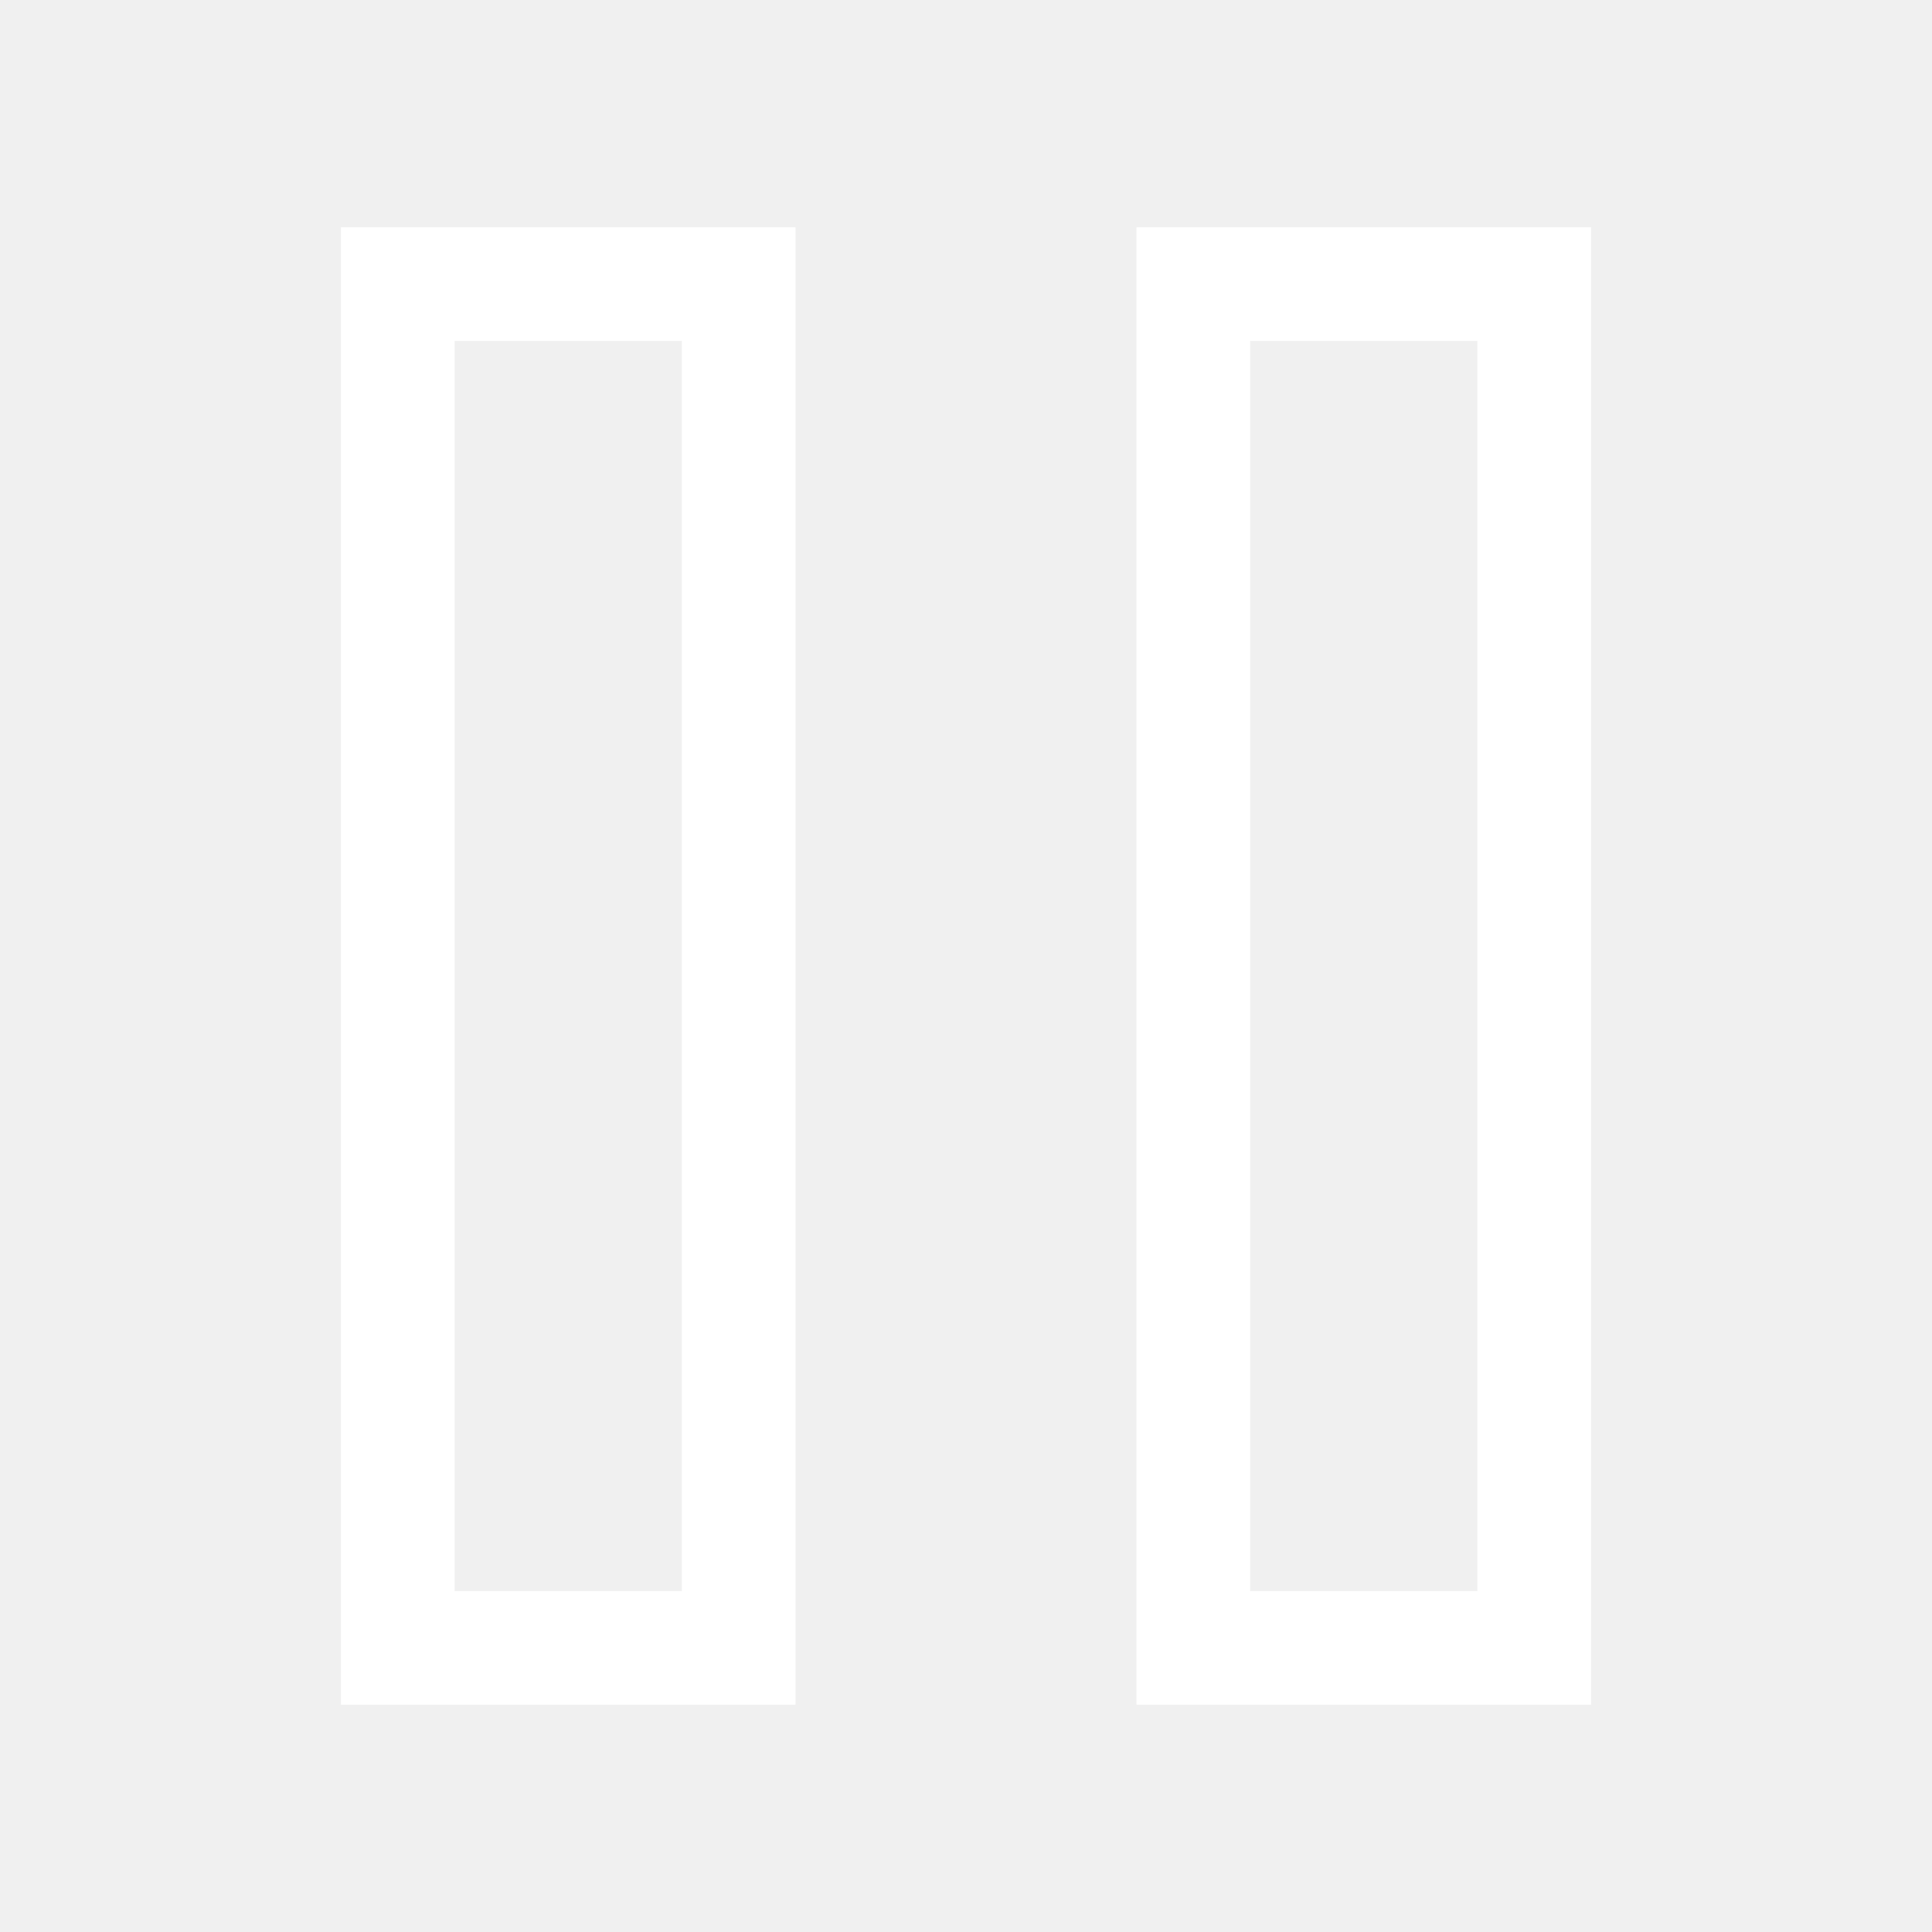
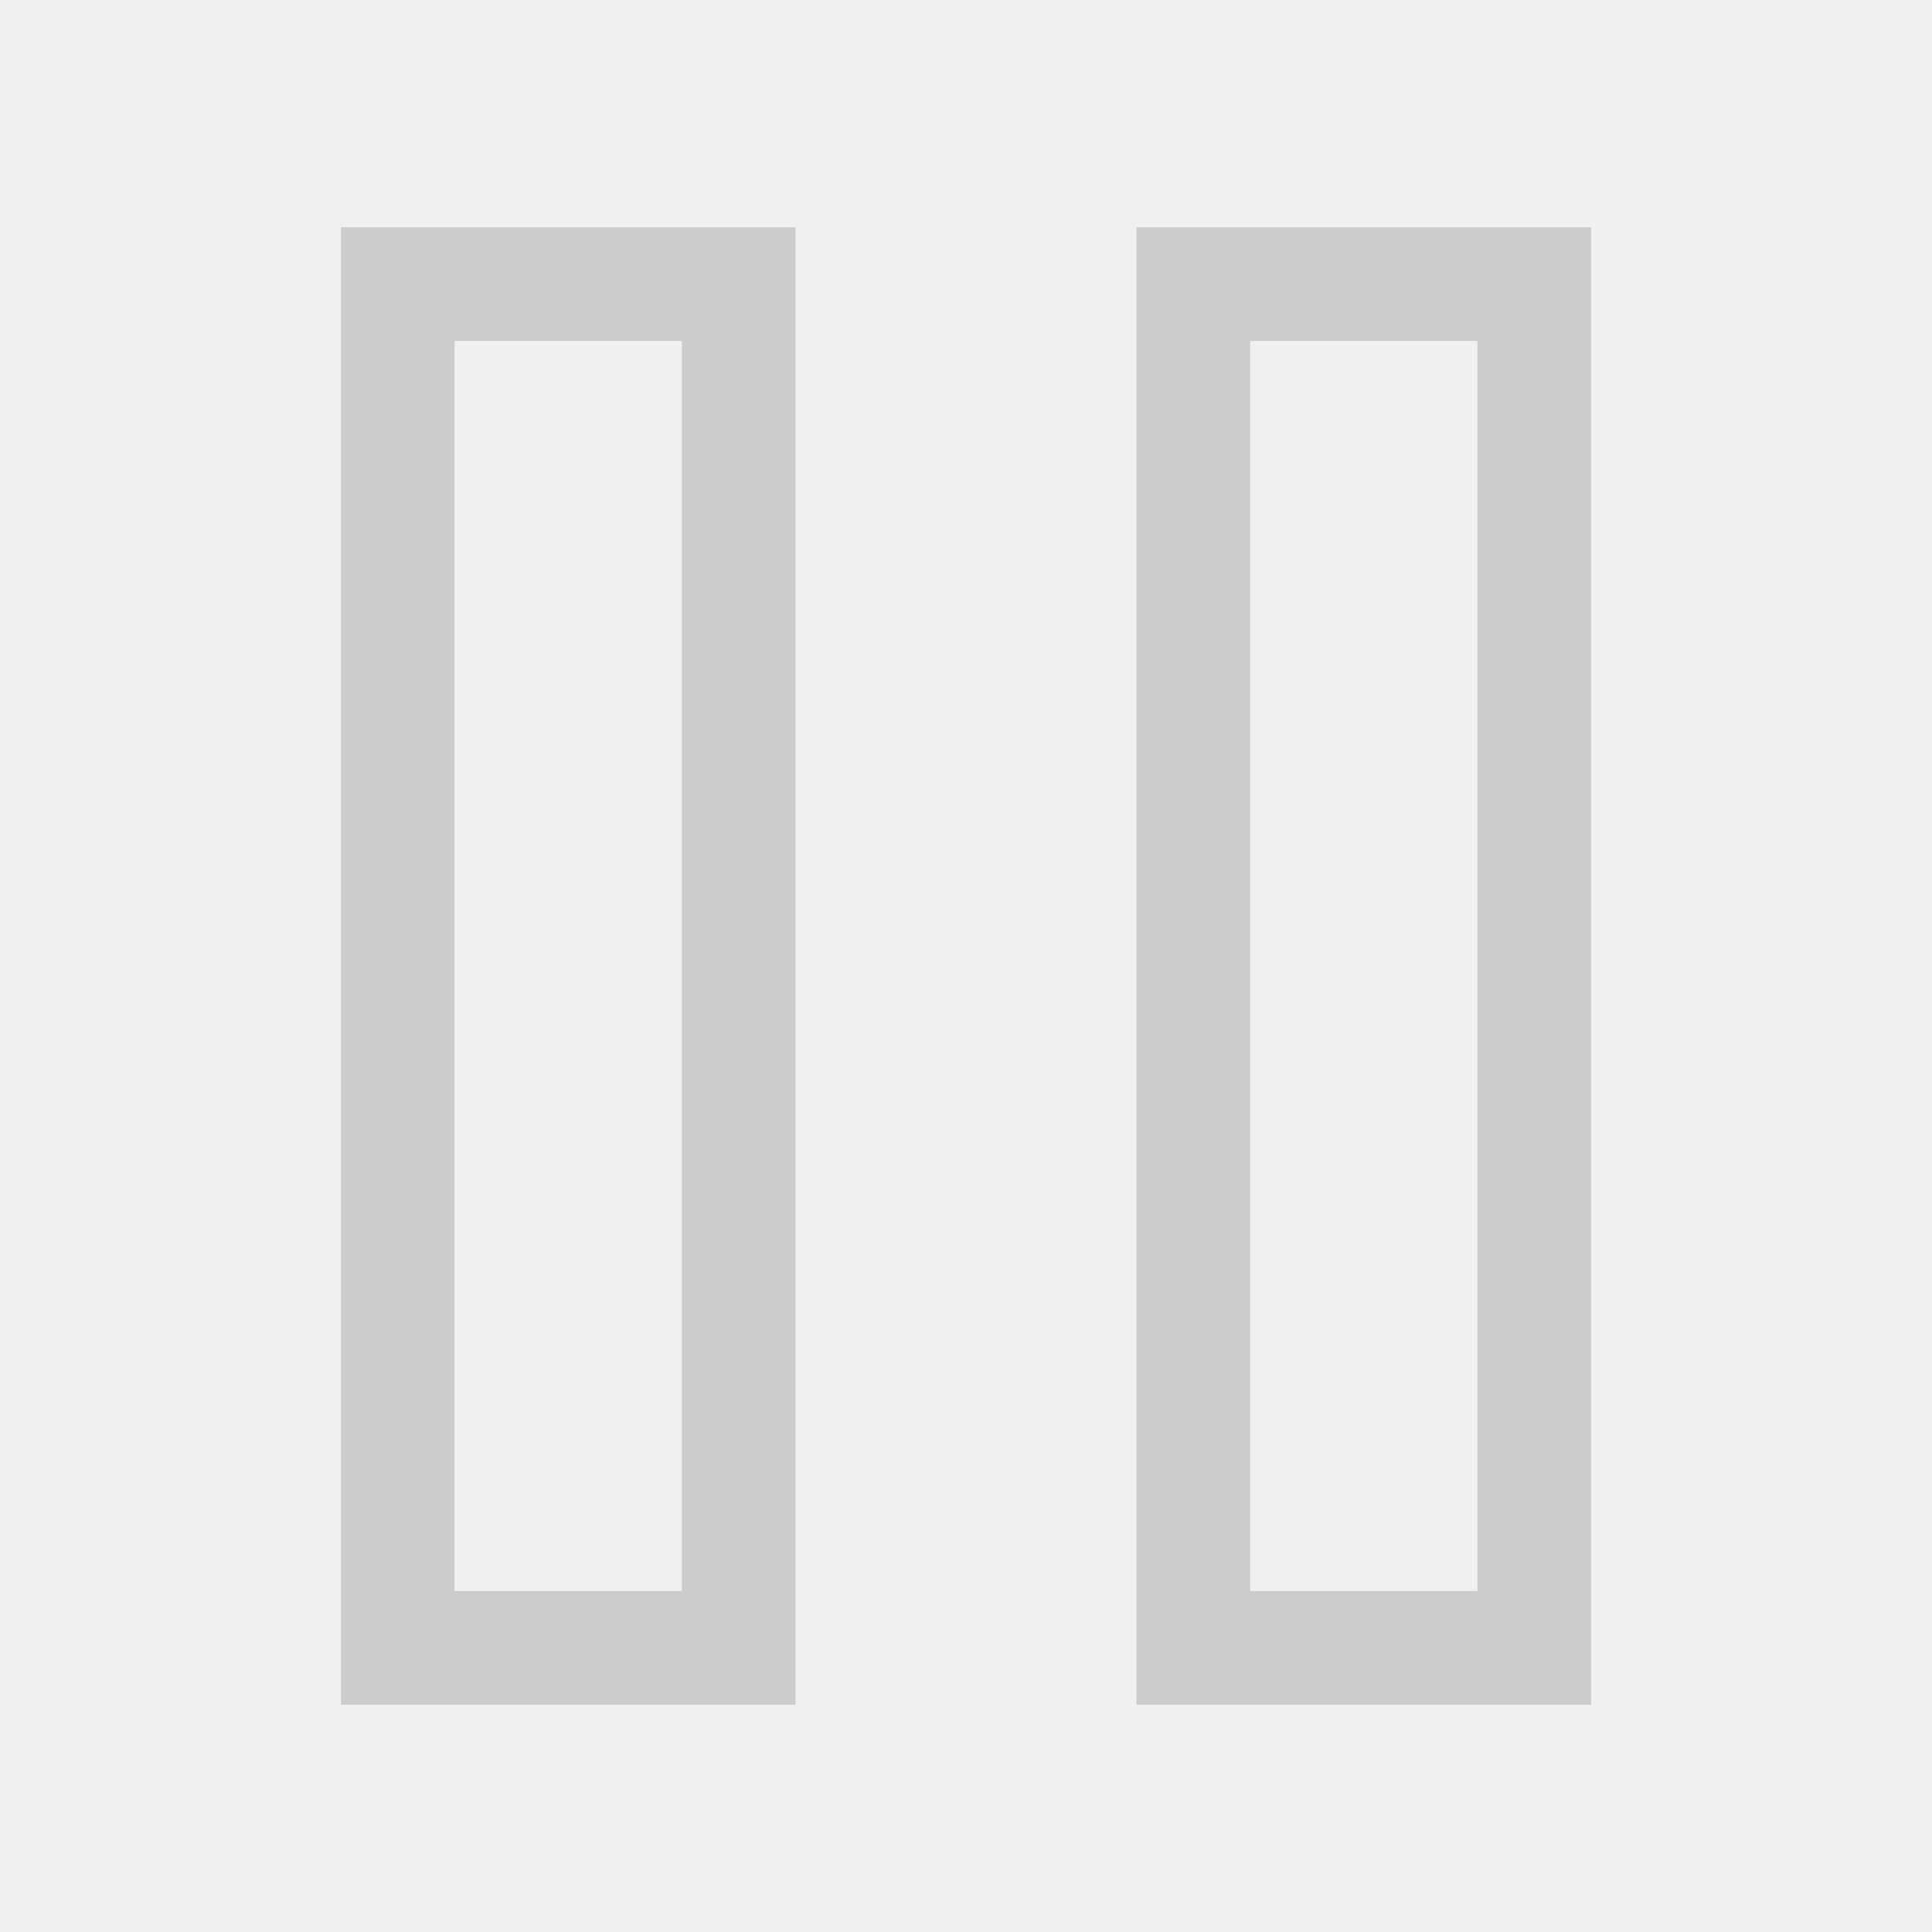
<svg xmlns="http://www.w3.org/2000/svg" version="1.1" width="17" height="17" viewBox="0 0 17 17">
  <g>
</g>
-   <path d="M3 15h4v-13h-4v13zM4 3h2v11h-2v-11zM10 2v13h4v-13h-4zM13 14h-2v-11h2v11z" fill="#ffffff" />
+   <path d="M3 15h4v-13h-4v13zM4 3h2v11h-2v-11zM10 2v13h4v-13h-4zM13 14h-2v-11h2v11z" fill="#cccccc" />
</svg>
